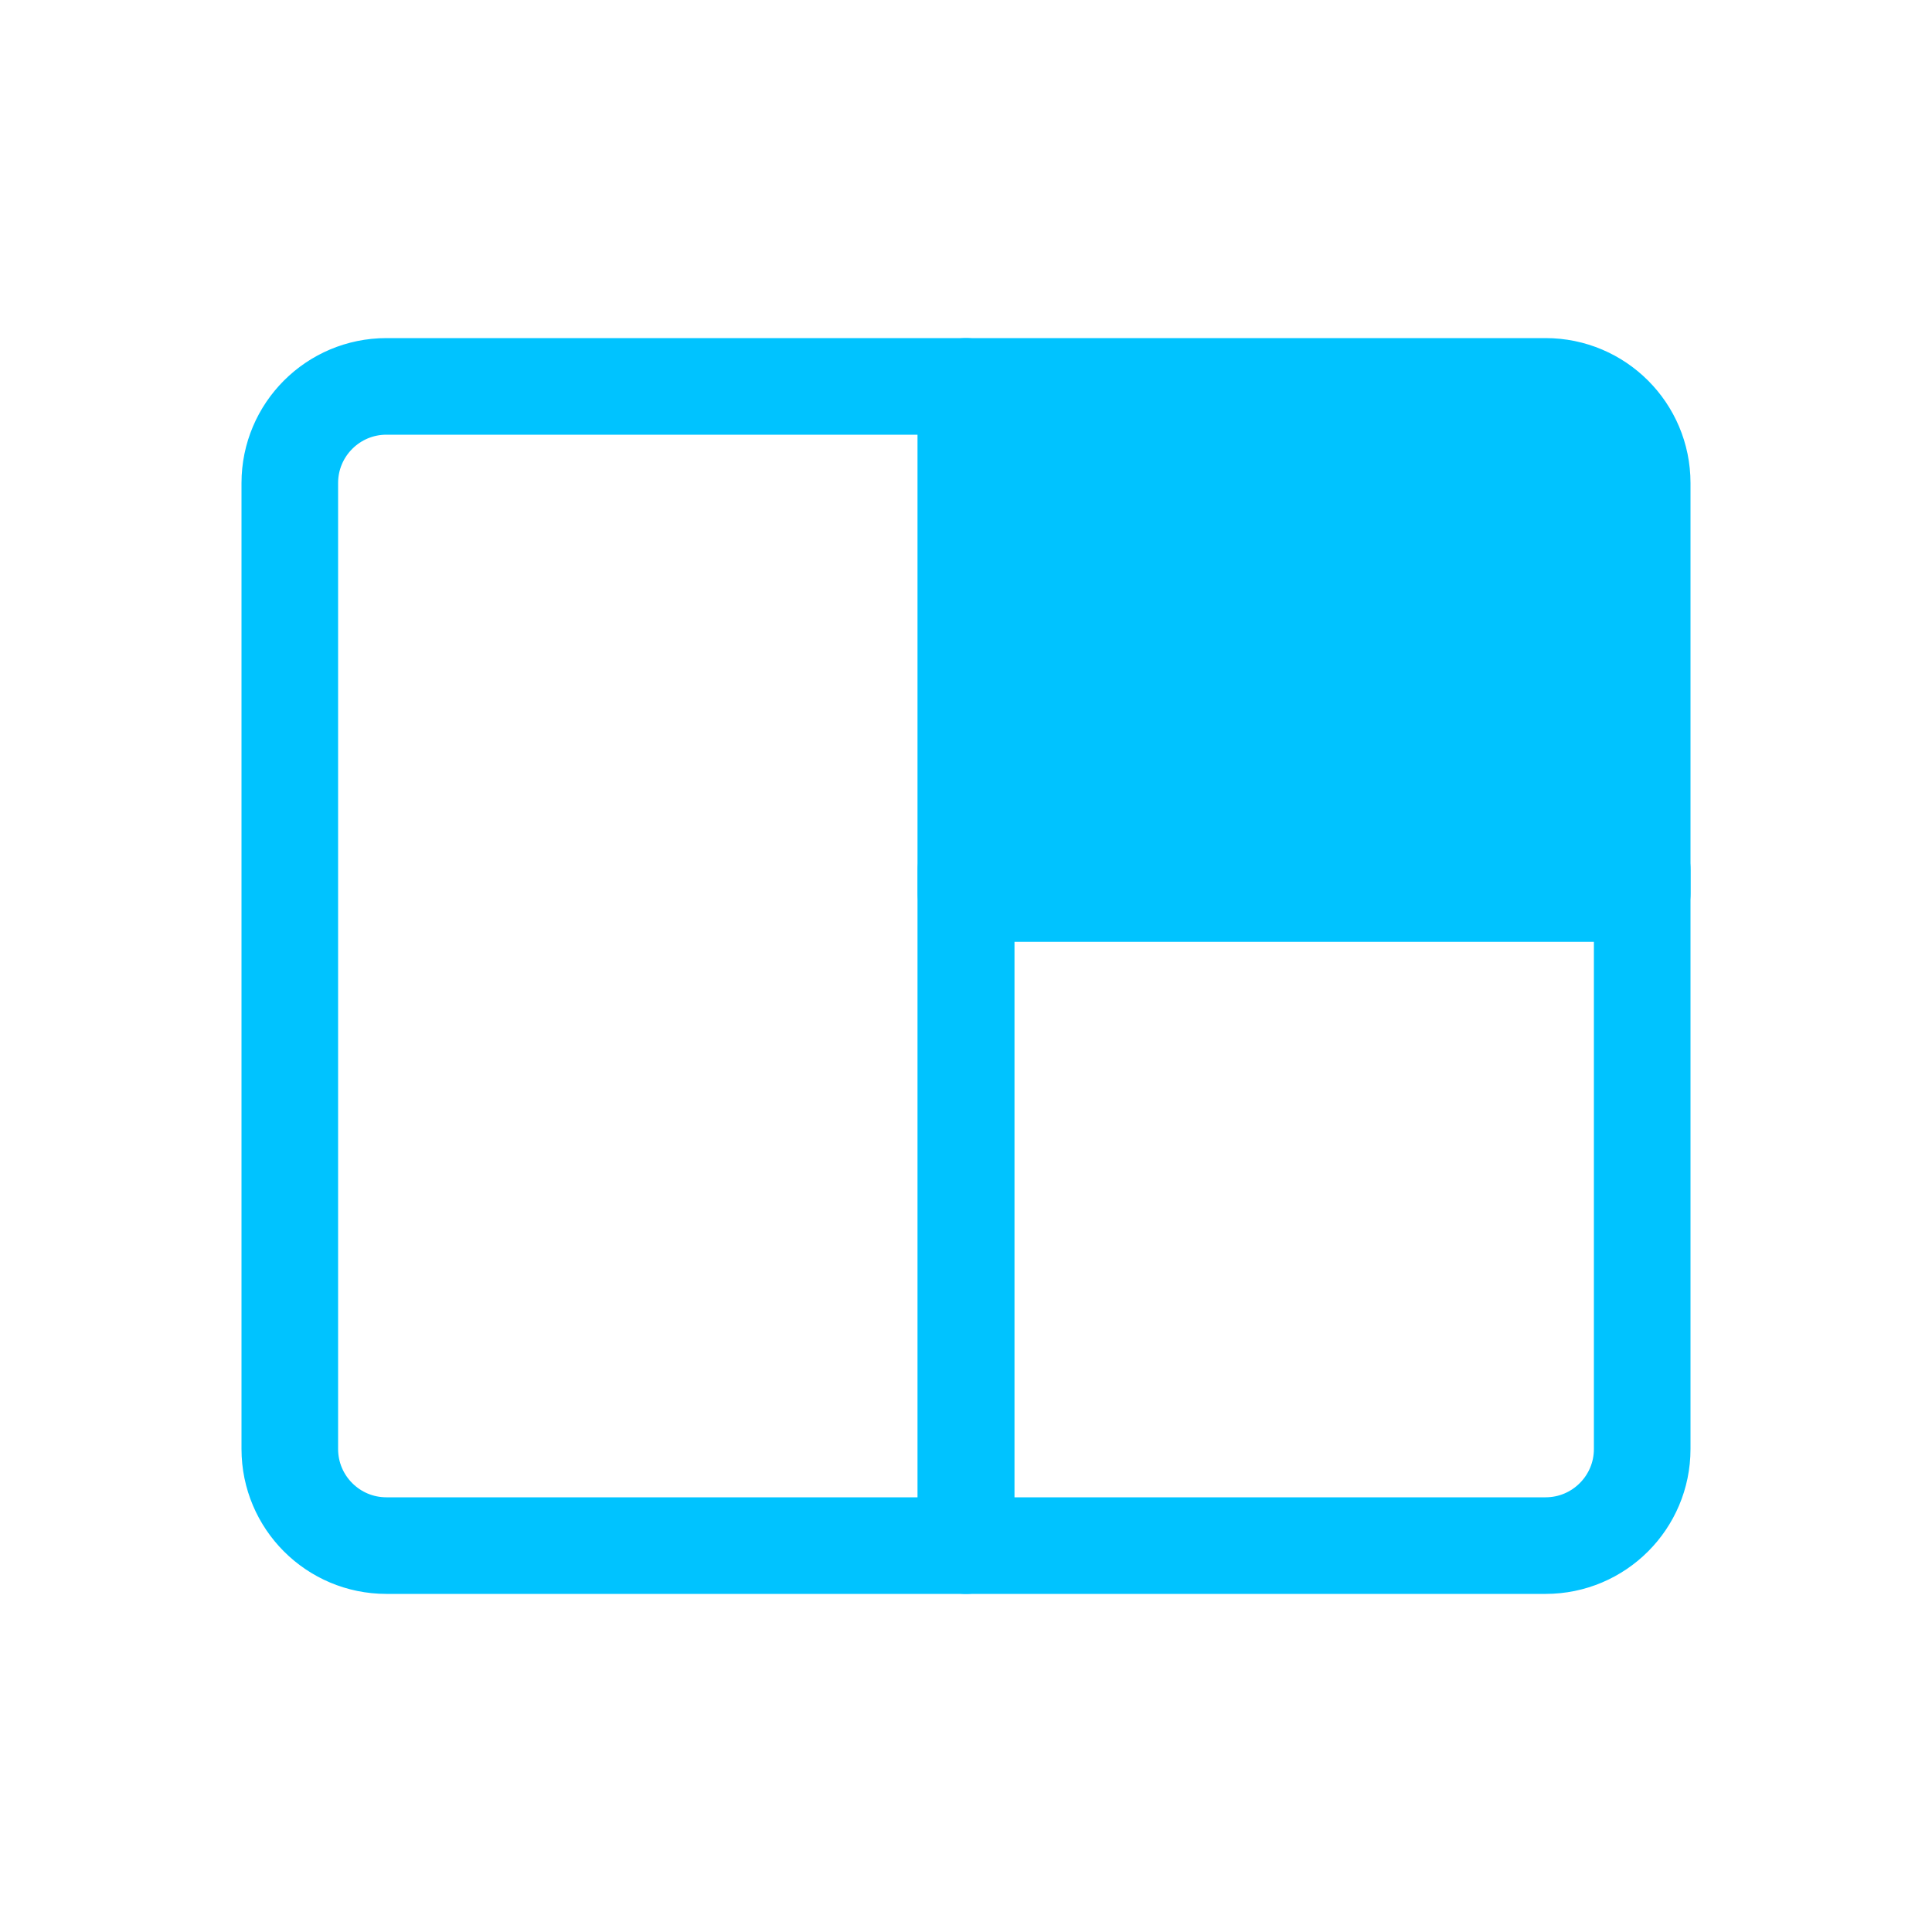
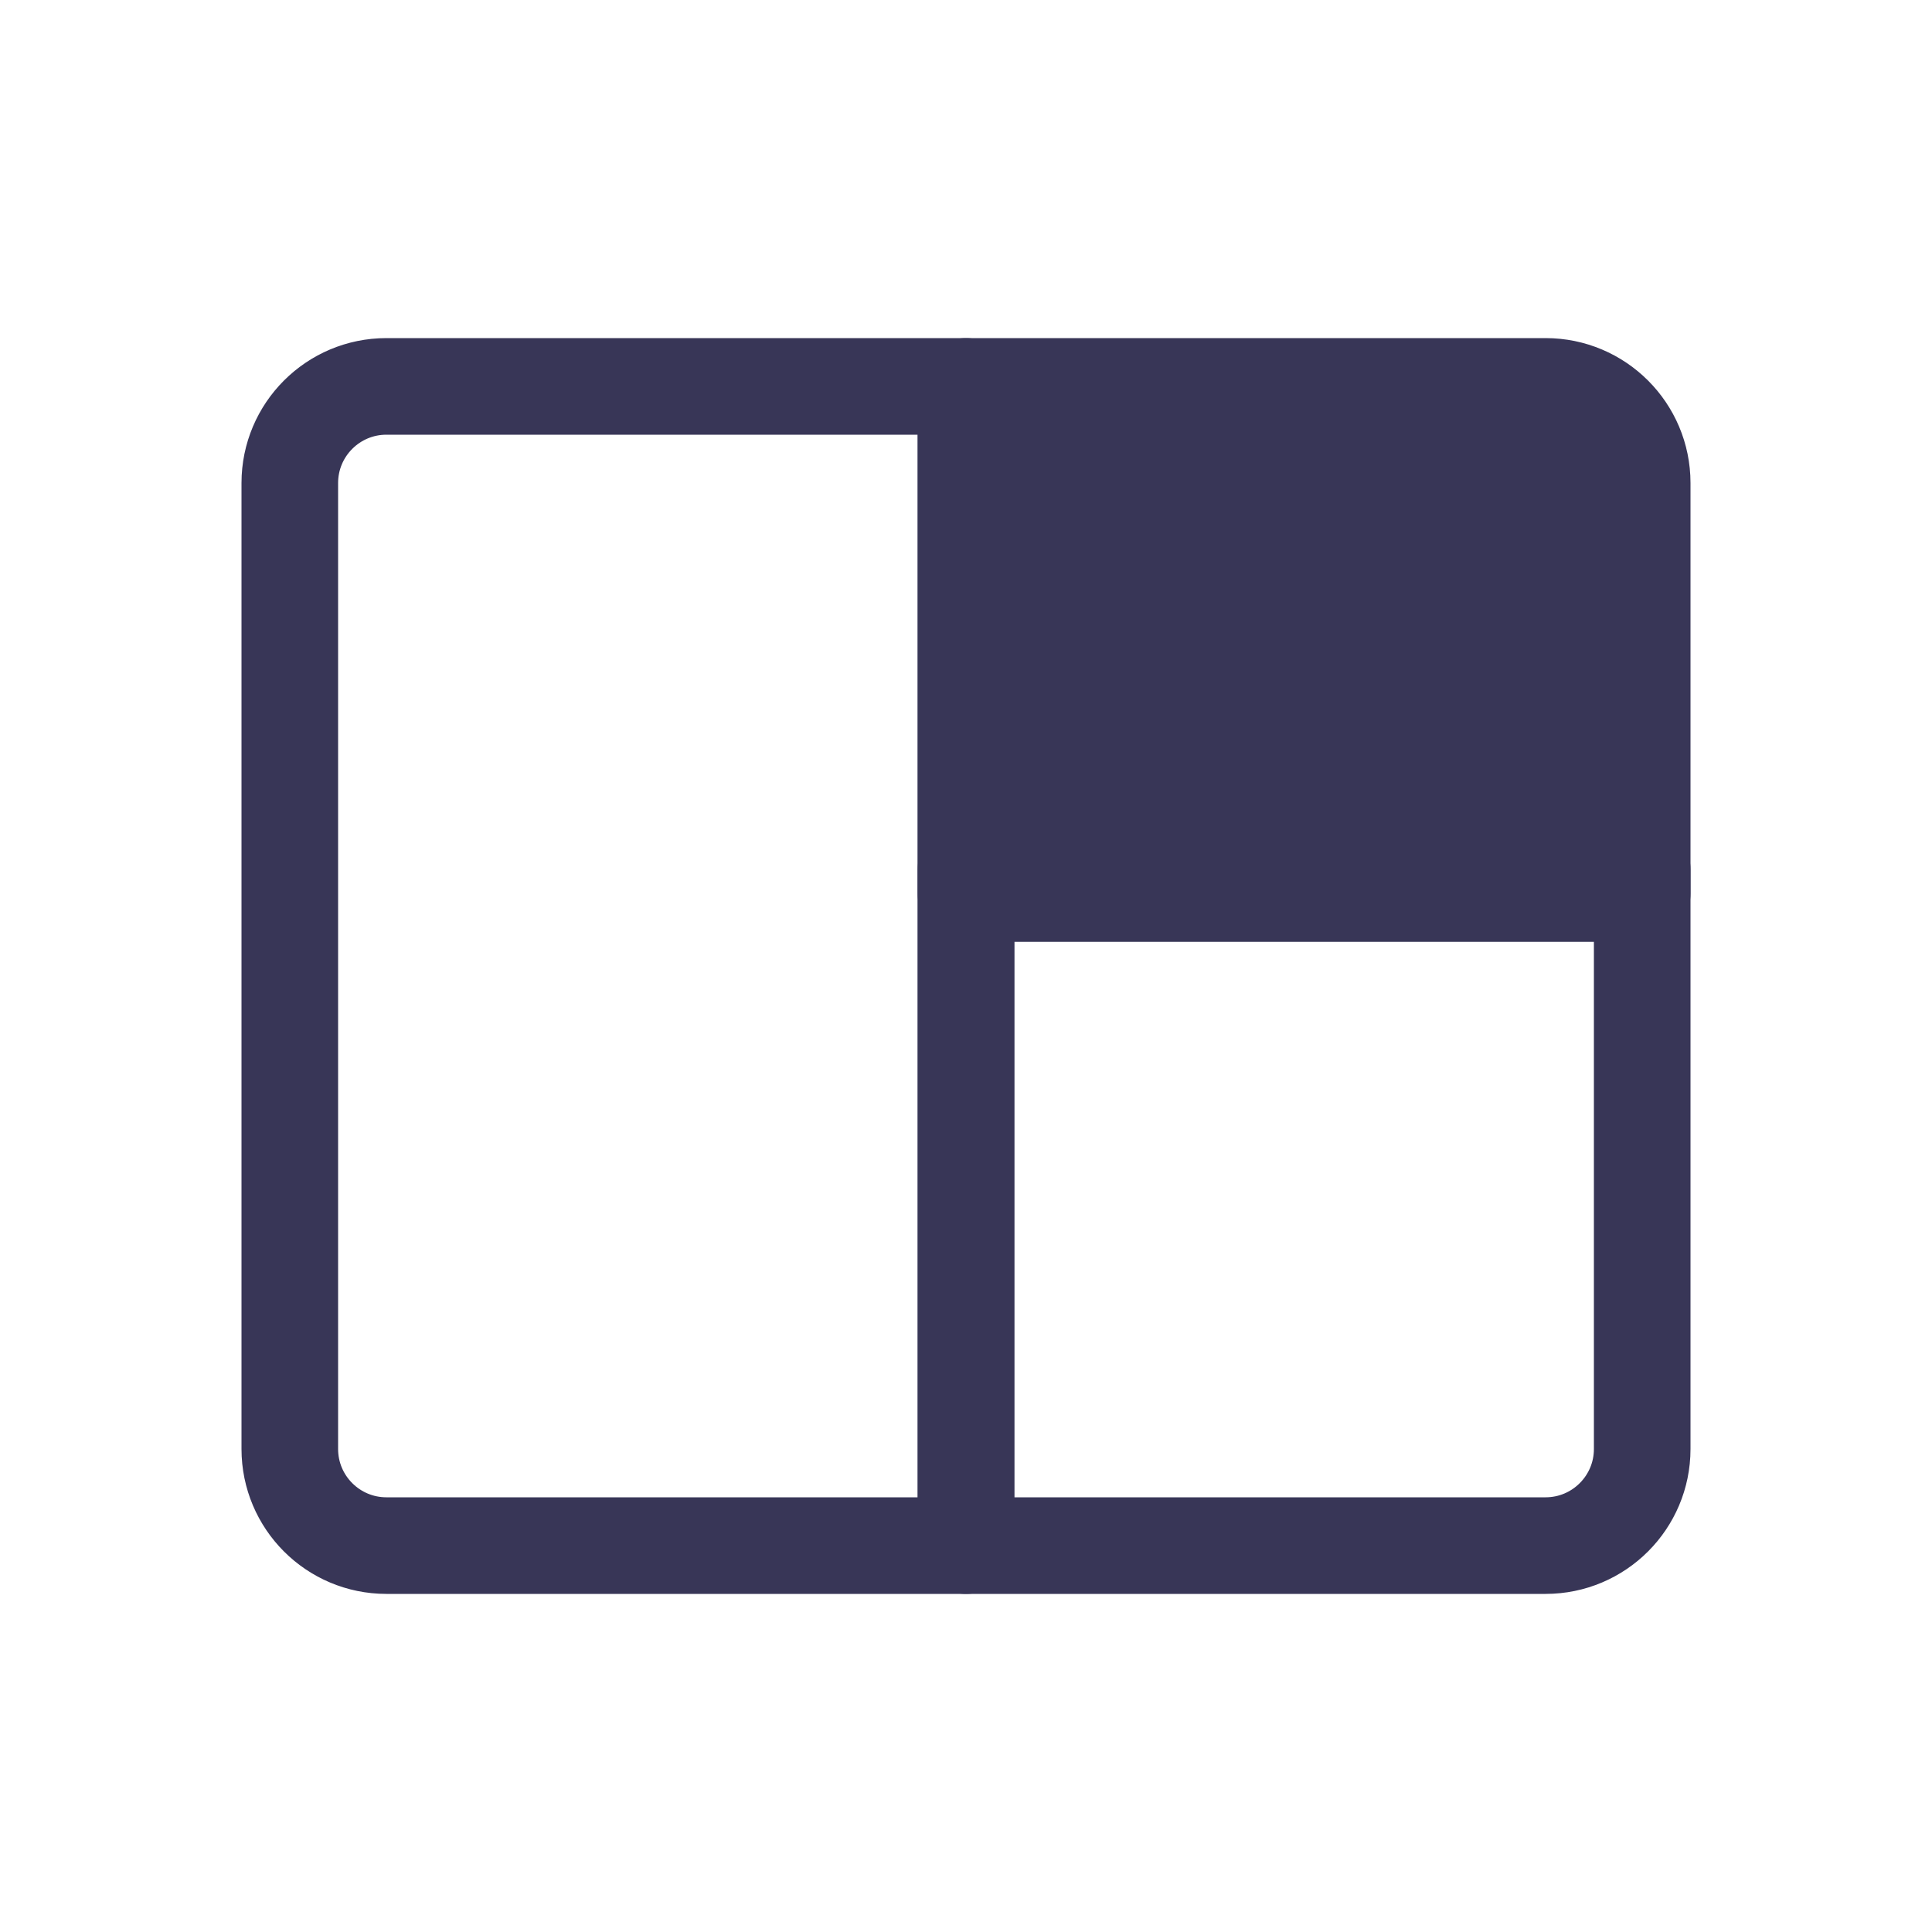
<svg xmlns="http://www.w3.org/2000/svg" width="20px" height="20px" viewBox="0 0 20 20" version="1.1">
  <defs />
  <g id="Page-1" stroke="none" stroke-width="1" fill="none" fill-rule="evenodd" stroke-linecap="round" stroke-linejoin="round">
-     <g id="Large-Stage-(active)" stroke="#00c3ff">
+     <g id="Large-Stage-(active)" stroke="#383657">
      <g id="large-stage-(inactive)" transform="translate(3, 4)">
        <path d="M1,0 L7,0 L7,12 L1,12 L1,12 C0.448,12 6.76353751e-17,11.552 0,11 L0,1 L0,1 C-6.76353751e-17,0.448 0.448,1.01453063e-16 1,0 Z" id="Rectangle" />
-         <path d="M7,0 L13,0 L13,0 C13.552,-1.01453063e-16 14,0.448 14,1 L14,5.25 L7,5.25 L7,0 Z" id="Rectangle" fill="#00c3ff" />
+         <path d="M7,0 L13,0 L13,0 C13.552,-1.01453063e-16 14,0.448 14,1 L14,5.25 L7,5.25 L7,0 Z" id="Rectangle" fill="#383657" />
        <path d="M7,5 L14,5 L14,11 L14,11 C14,11.552 13.552,12 13,12 L7,12 L7,5 Z" id="Rectangle-Copy" />
      </g>
    </g>
  </g>
</svg>
